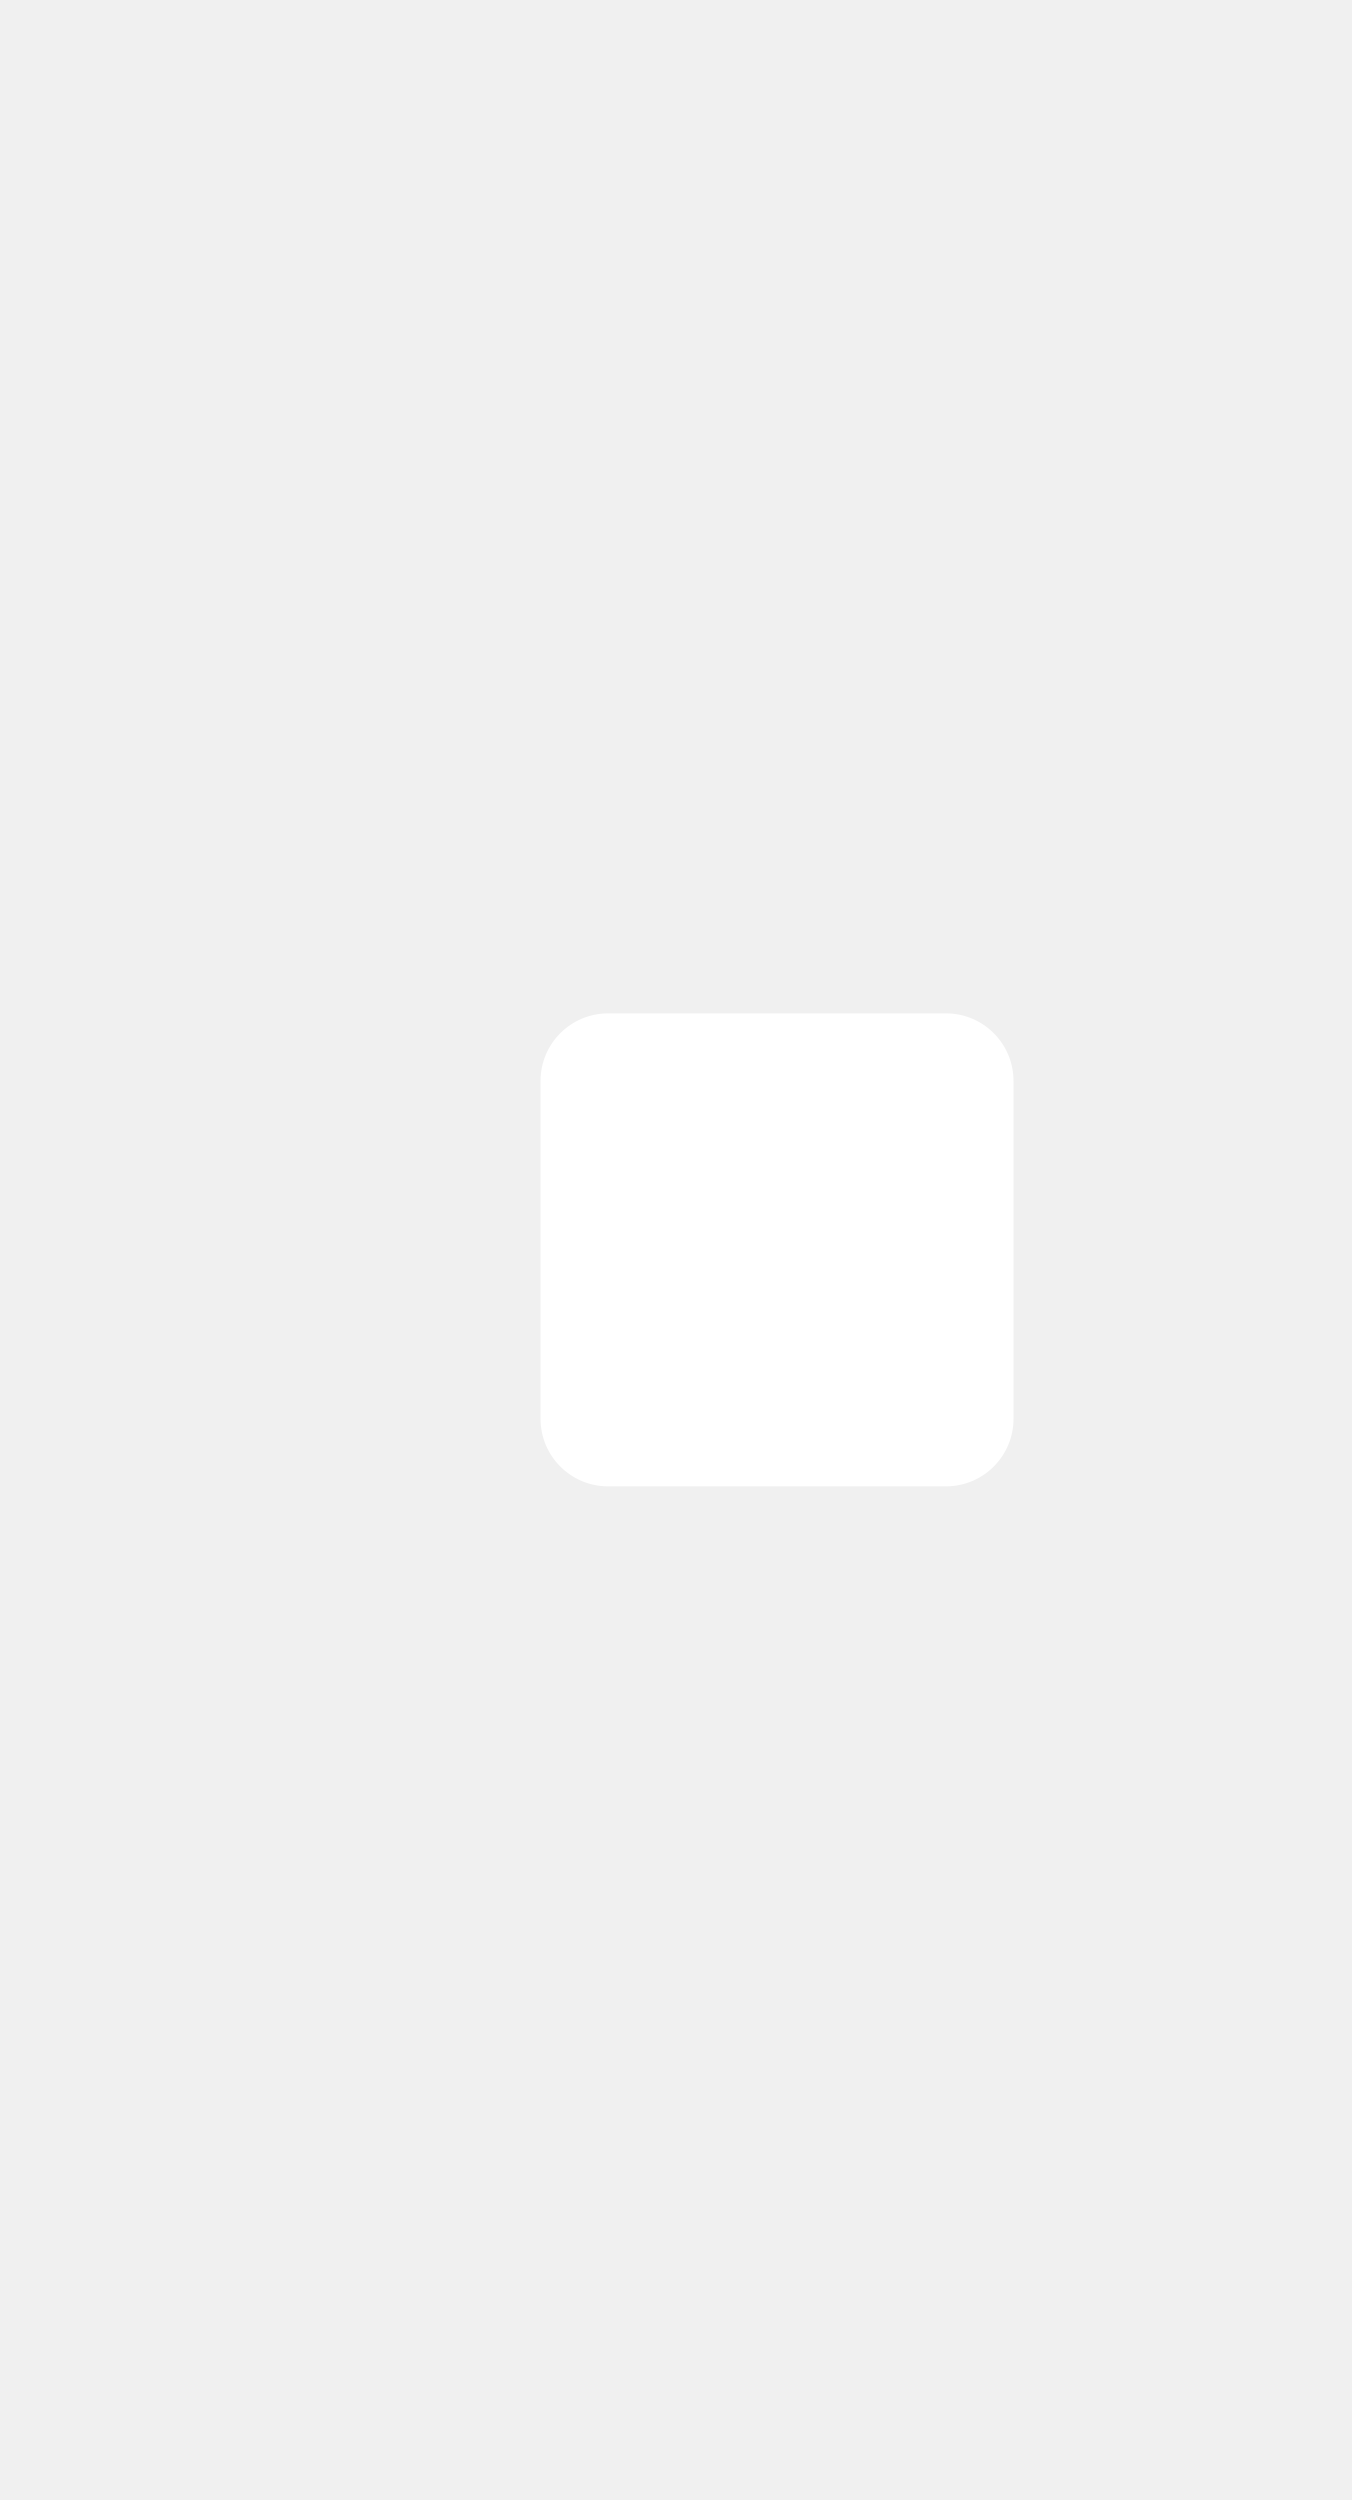
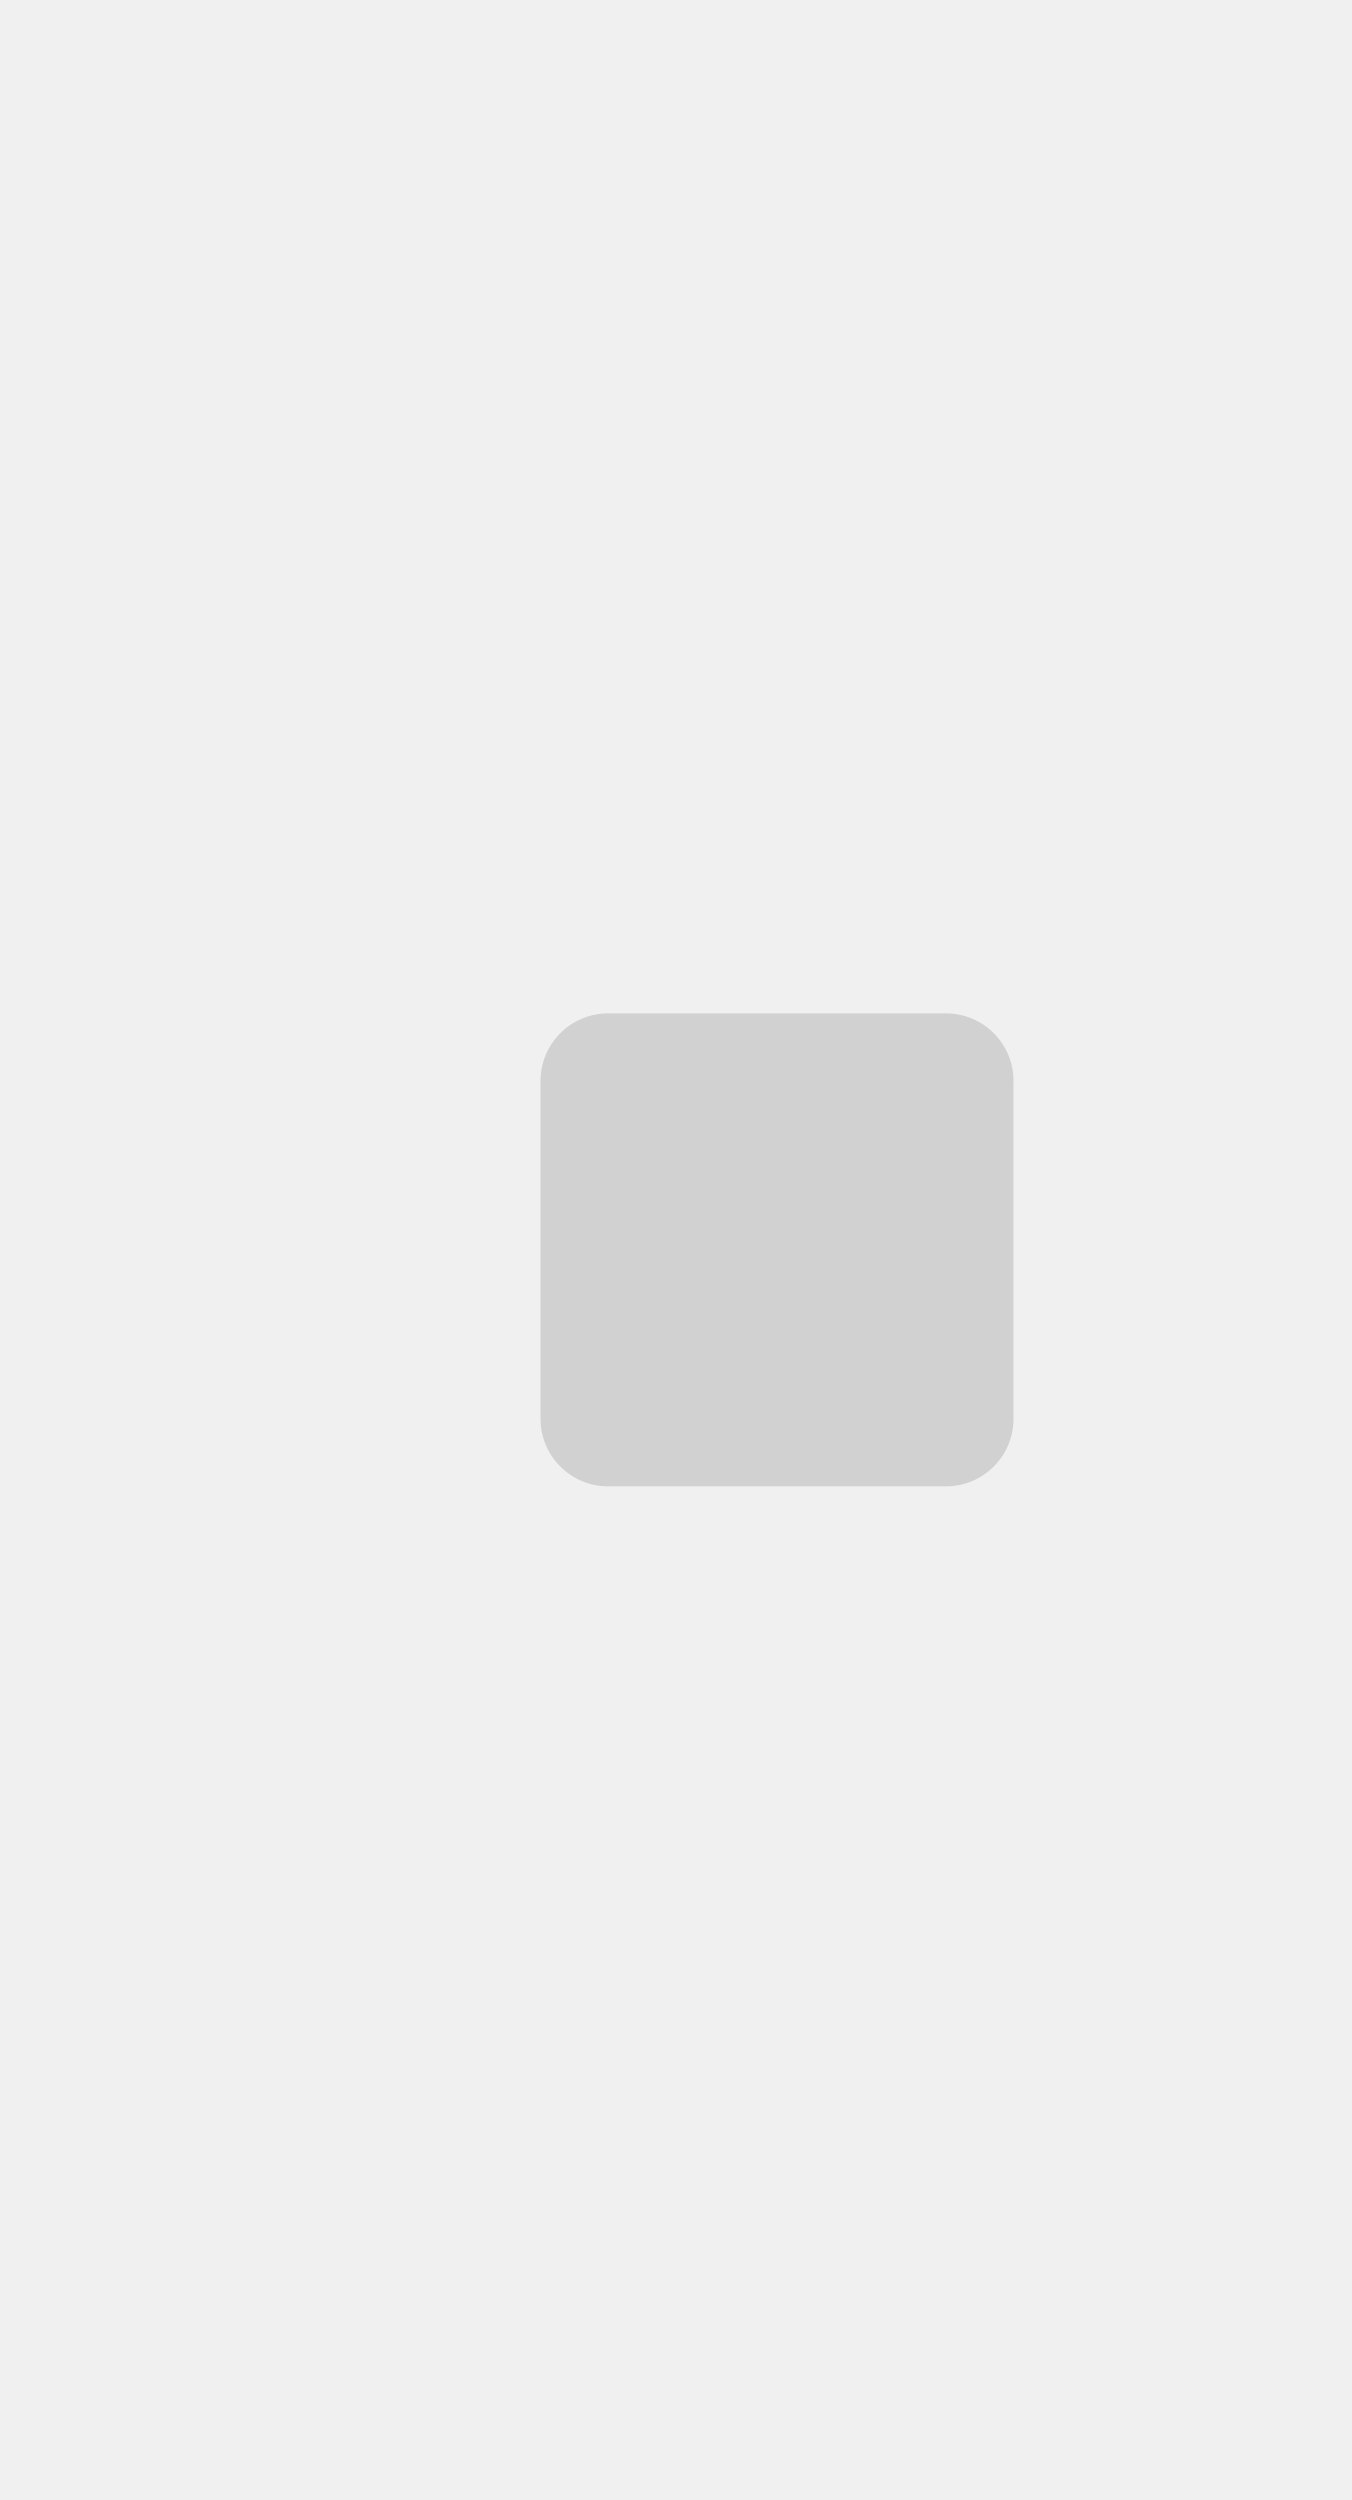
<svg xmlns="http://www.w3.org/2000/svg" width="20" height="37">
  <defs>
    <clipPath>
-       <rect y="1015.36" x="20" height="37" width="20" opacity="0.12" fill="#477ac2" color="#eeeeee" />
+       <rect y="1015.36" x="20" height="37" width="20" opacity="0.12" fill="#477ac2" color="#d1d1d1" />
    </clipPath>
    <clipPath>
-       <rect width="10" height="19" x="20" y="1033.36" opacity="0.12" fill="#477ac2" color="#eeeeee" />
+       <rect width="10" height="19" x="20" y="1033.36" opacity="0.12" fill="#477ac2" color="#d1d1d1" />
    </clipPath>
    <clipPath>
-       <rect width="20" height="37" x="20" y="1015.36" opacity="0.12" fill="#477ac2" color="#eeeeee" />
+       <rect width="20" height="37" x="20" y="1015.36" opacity="0.12" fill="#477ac2" color="#d1d1d1" />
    </clipPath>
  </defs>
  <g transform="translate(0,-1015.362)">
-     <rect width="7" height="7" x="8" y="1030.36" rx="1" fill="#ffffff" />
+     <rect width="7" height="7" x="8" y="1030.36" rx="1" fill="#d1d1d1" />
  </g>
</svg>
